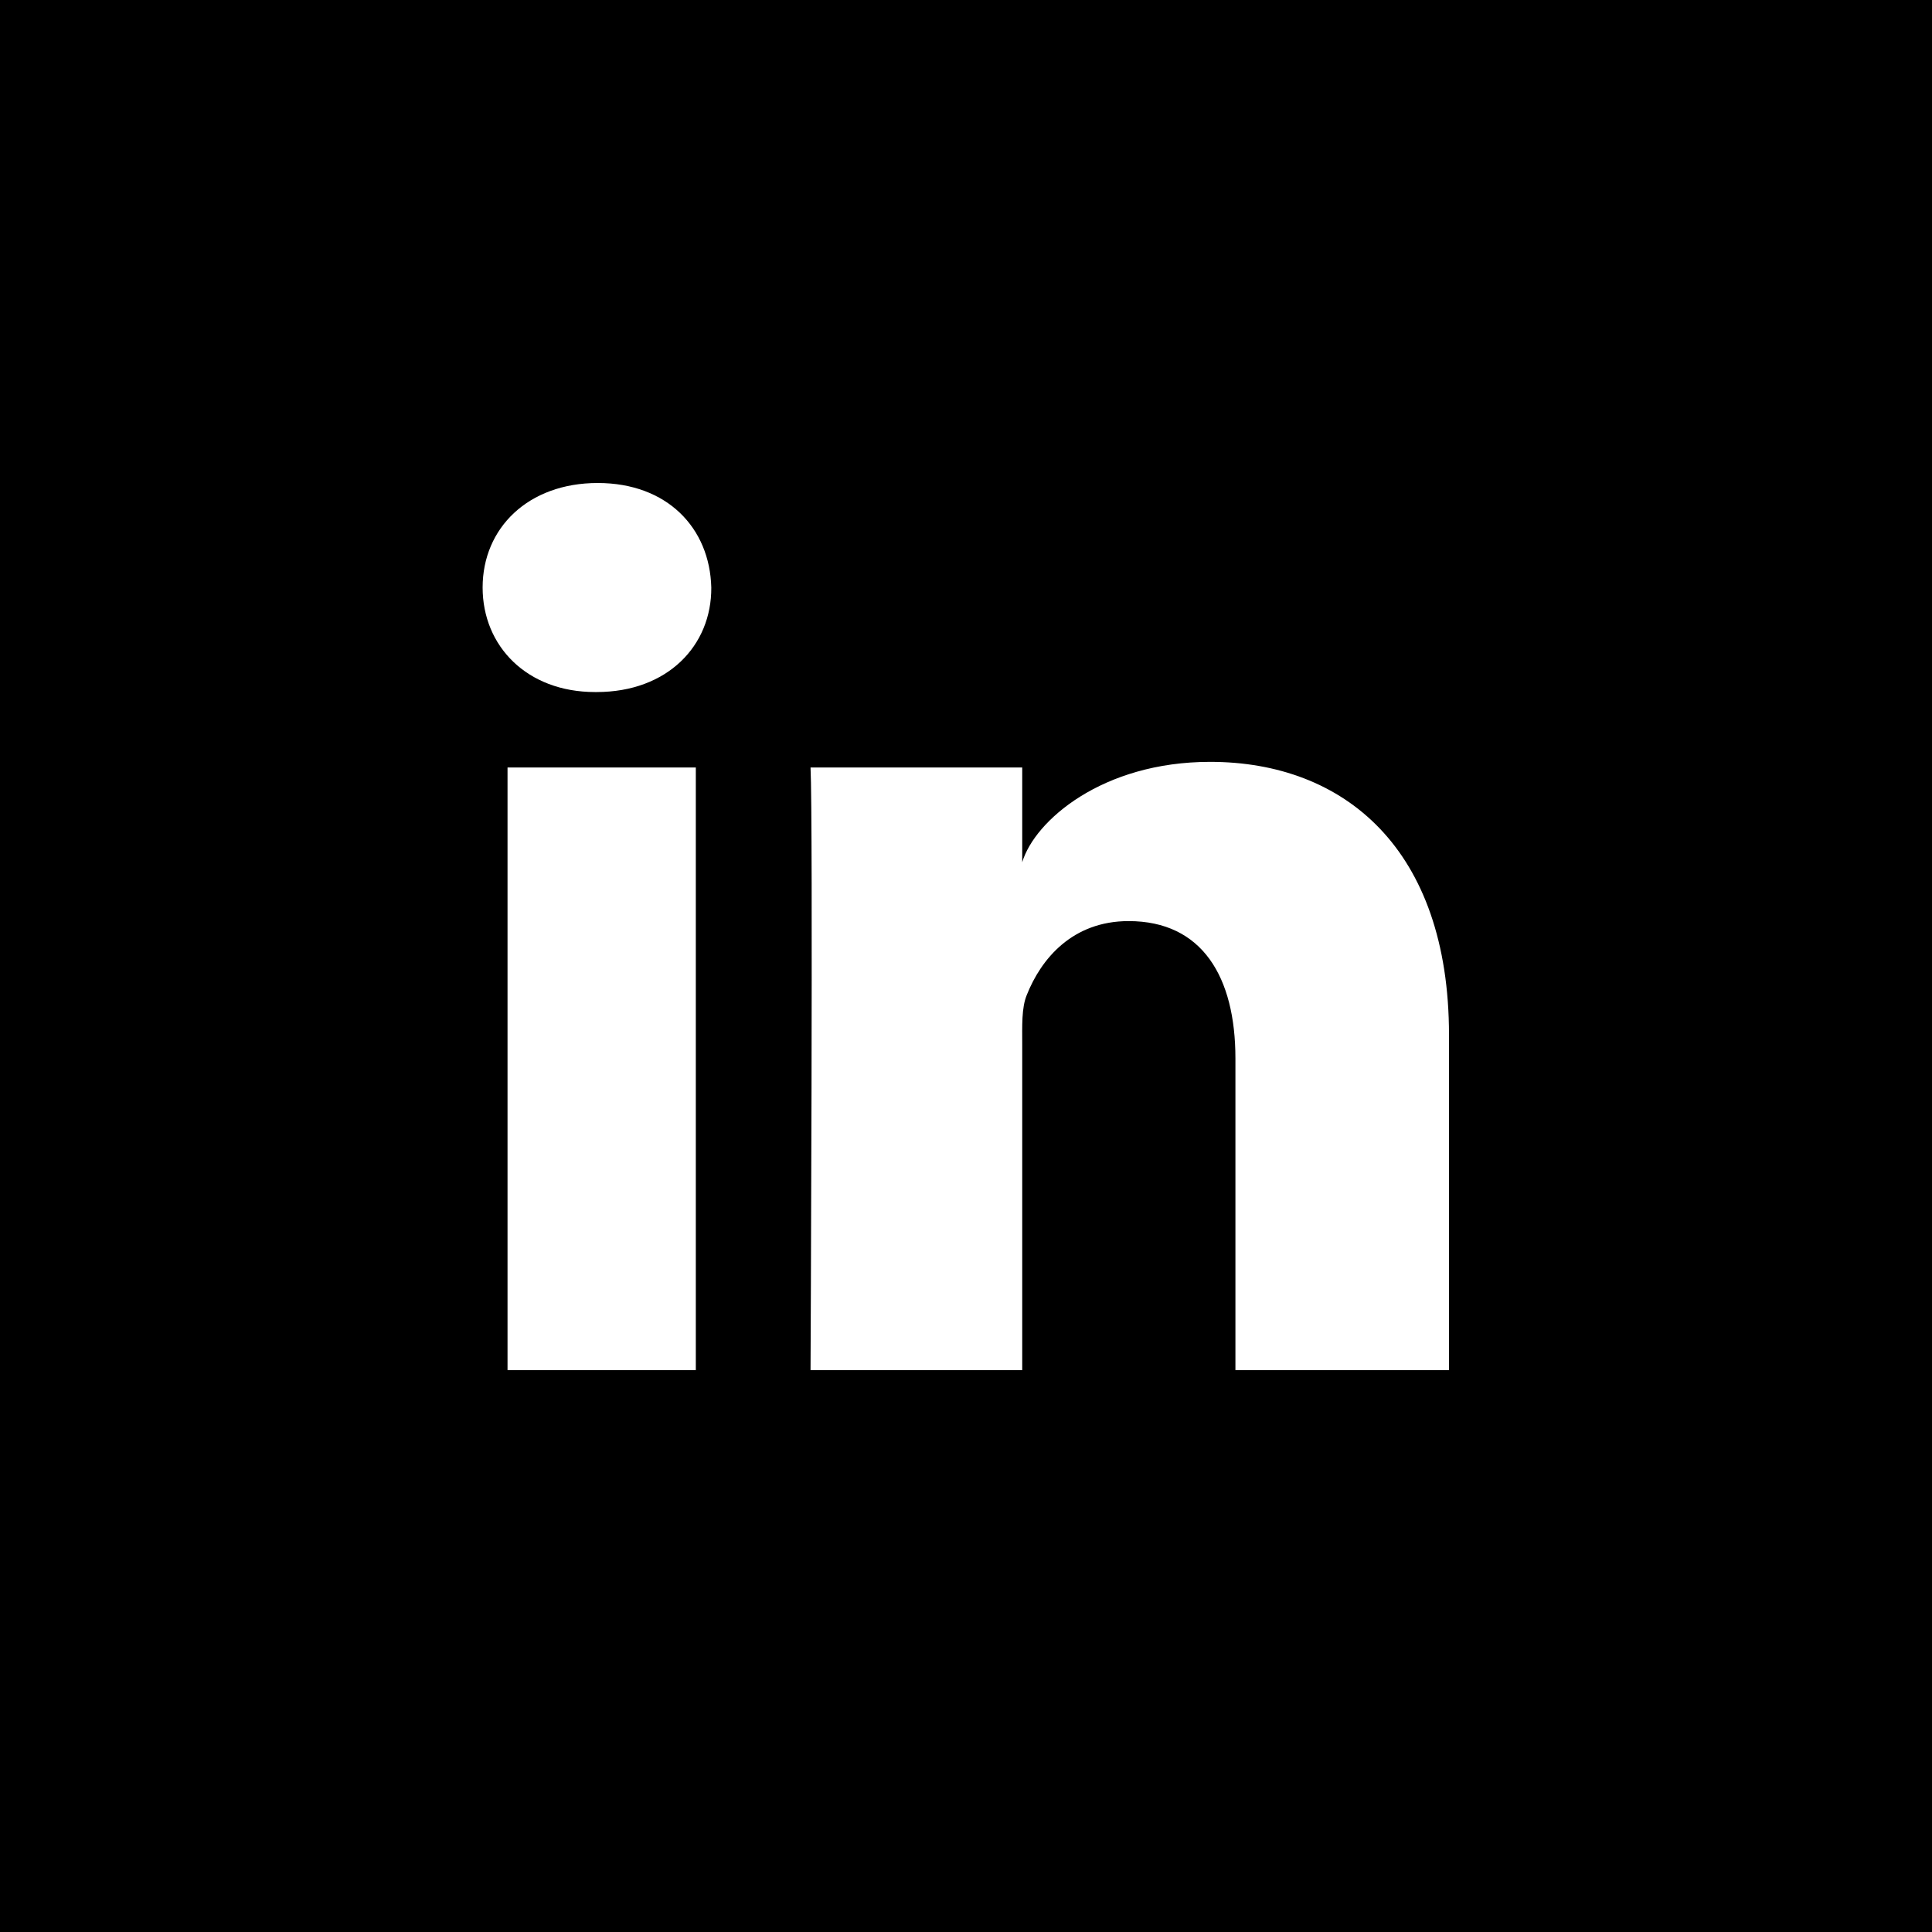
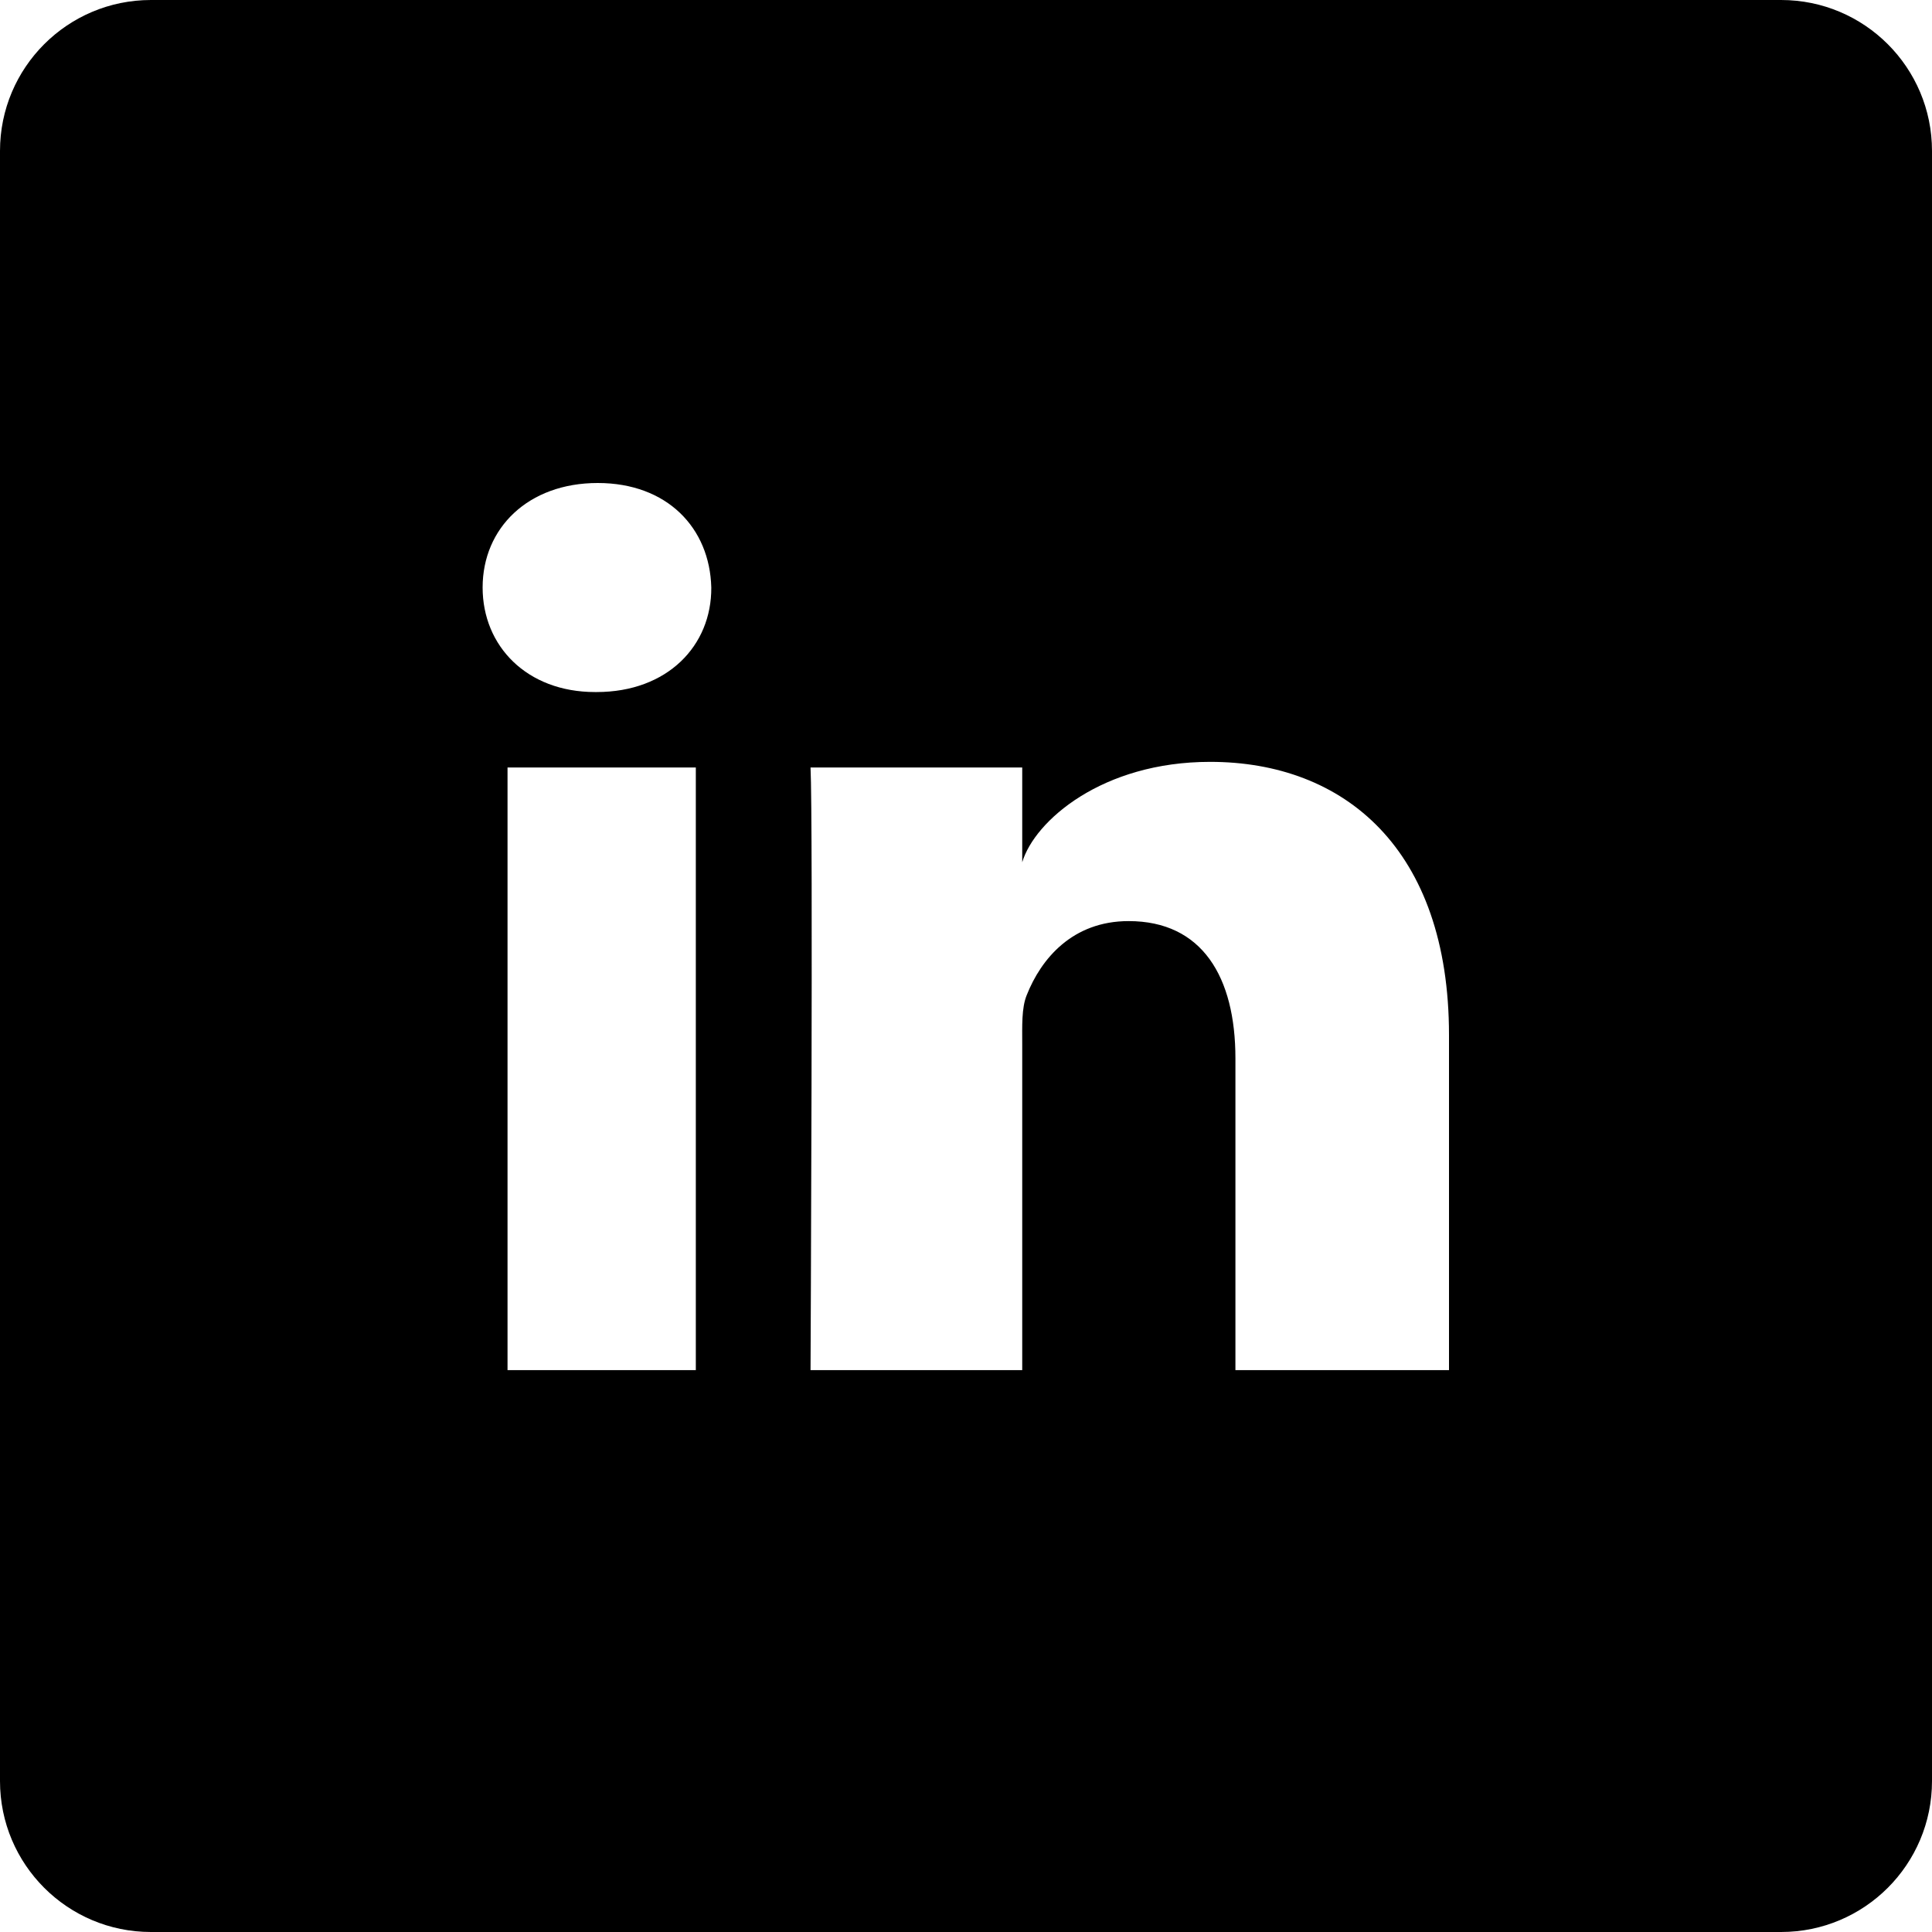
<svg xmlns="http://www.w3.org/2000/svg" fill="#000000" height="800px" width="800px" version="1.1" id="Layer_1" viewBox="-143 145 512 512" xml:space="preserve">
-   <path d="M-143,145v512h512V145H-143z M41.4,508.1H-8.5V348.4h49.9V508.1z M15.1,328.4h-0.4c-18.1,0-29.8-12.2-29.8-27.7  c0-15.8,12.1-27.7,30.5-27.7c18.4,0,29.7,11.9,30.1,27.7C45.6,316.1,33.9,328.4,15.1,328.4z M241,508.1h-56.6v-82.6  c0-21.6-8.8-36.4-28.3-36.4c-14.9,0-23.2,10-27,19.6c-1.4,3.4-1.2,8.2-1.2,13.1v86.3H71.8c0,0,0.7-146.4,0-159.7h56.1v25.1  c3.3-11,21.2-26.6,49.8-26.6c35.5,0,63.3,23,63.3,72.4V508.1z" />
+   <path d="M329,145h-432c-22.1,0-40,17.9-40,40v432c0,22.1,17.9,40,40,40h432c22.1,0,40-17.9,40-40V185C369,162.9,351.1,145,329,145z   M41.4,508.1H-8.5V348.4h49.9V508.1z M15.1,328.4h-0.4c-18.1,0-29.8-12.2-29.8-27.7c0-15.8,12.1-27.7,30.5-27.7  c18.4,0,29.7,11.9,30.1,27.7C45.6,316.1,33.9,328.4,15.1,328.4z M241,508.1h-56.6v-82.6c0-21.6-8.8-36.4-28.3-36.4  c-14.9,0-23.2,10-27,19.6c-1.4,3.4-1.2,8.2-1.2,13.1v86.3H71.8c0,0,0.7-146.4,0-159.7h56.1v25.1c3.3-11,21.2-26.6,49.8-26.6  c35.5,0,63.3,23,63.3,72.4V508.1z" />
</svg>
